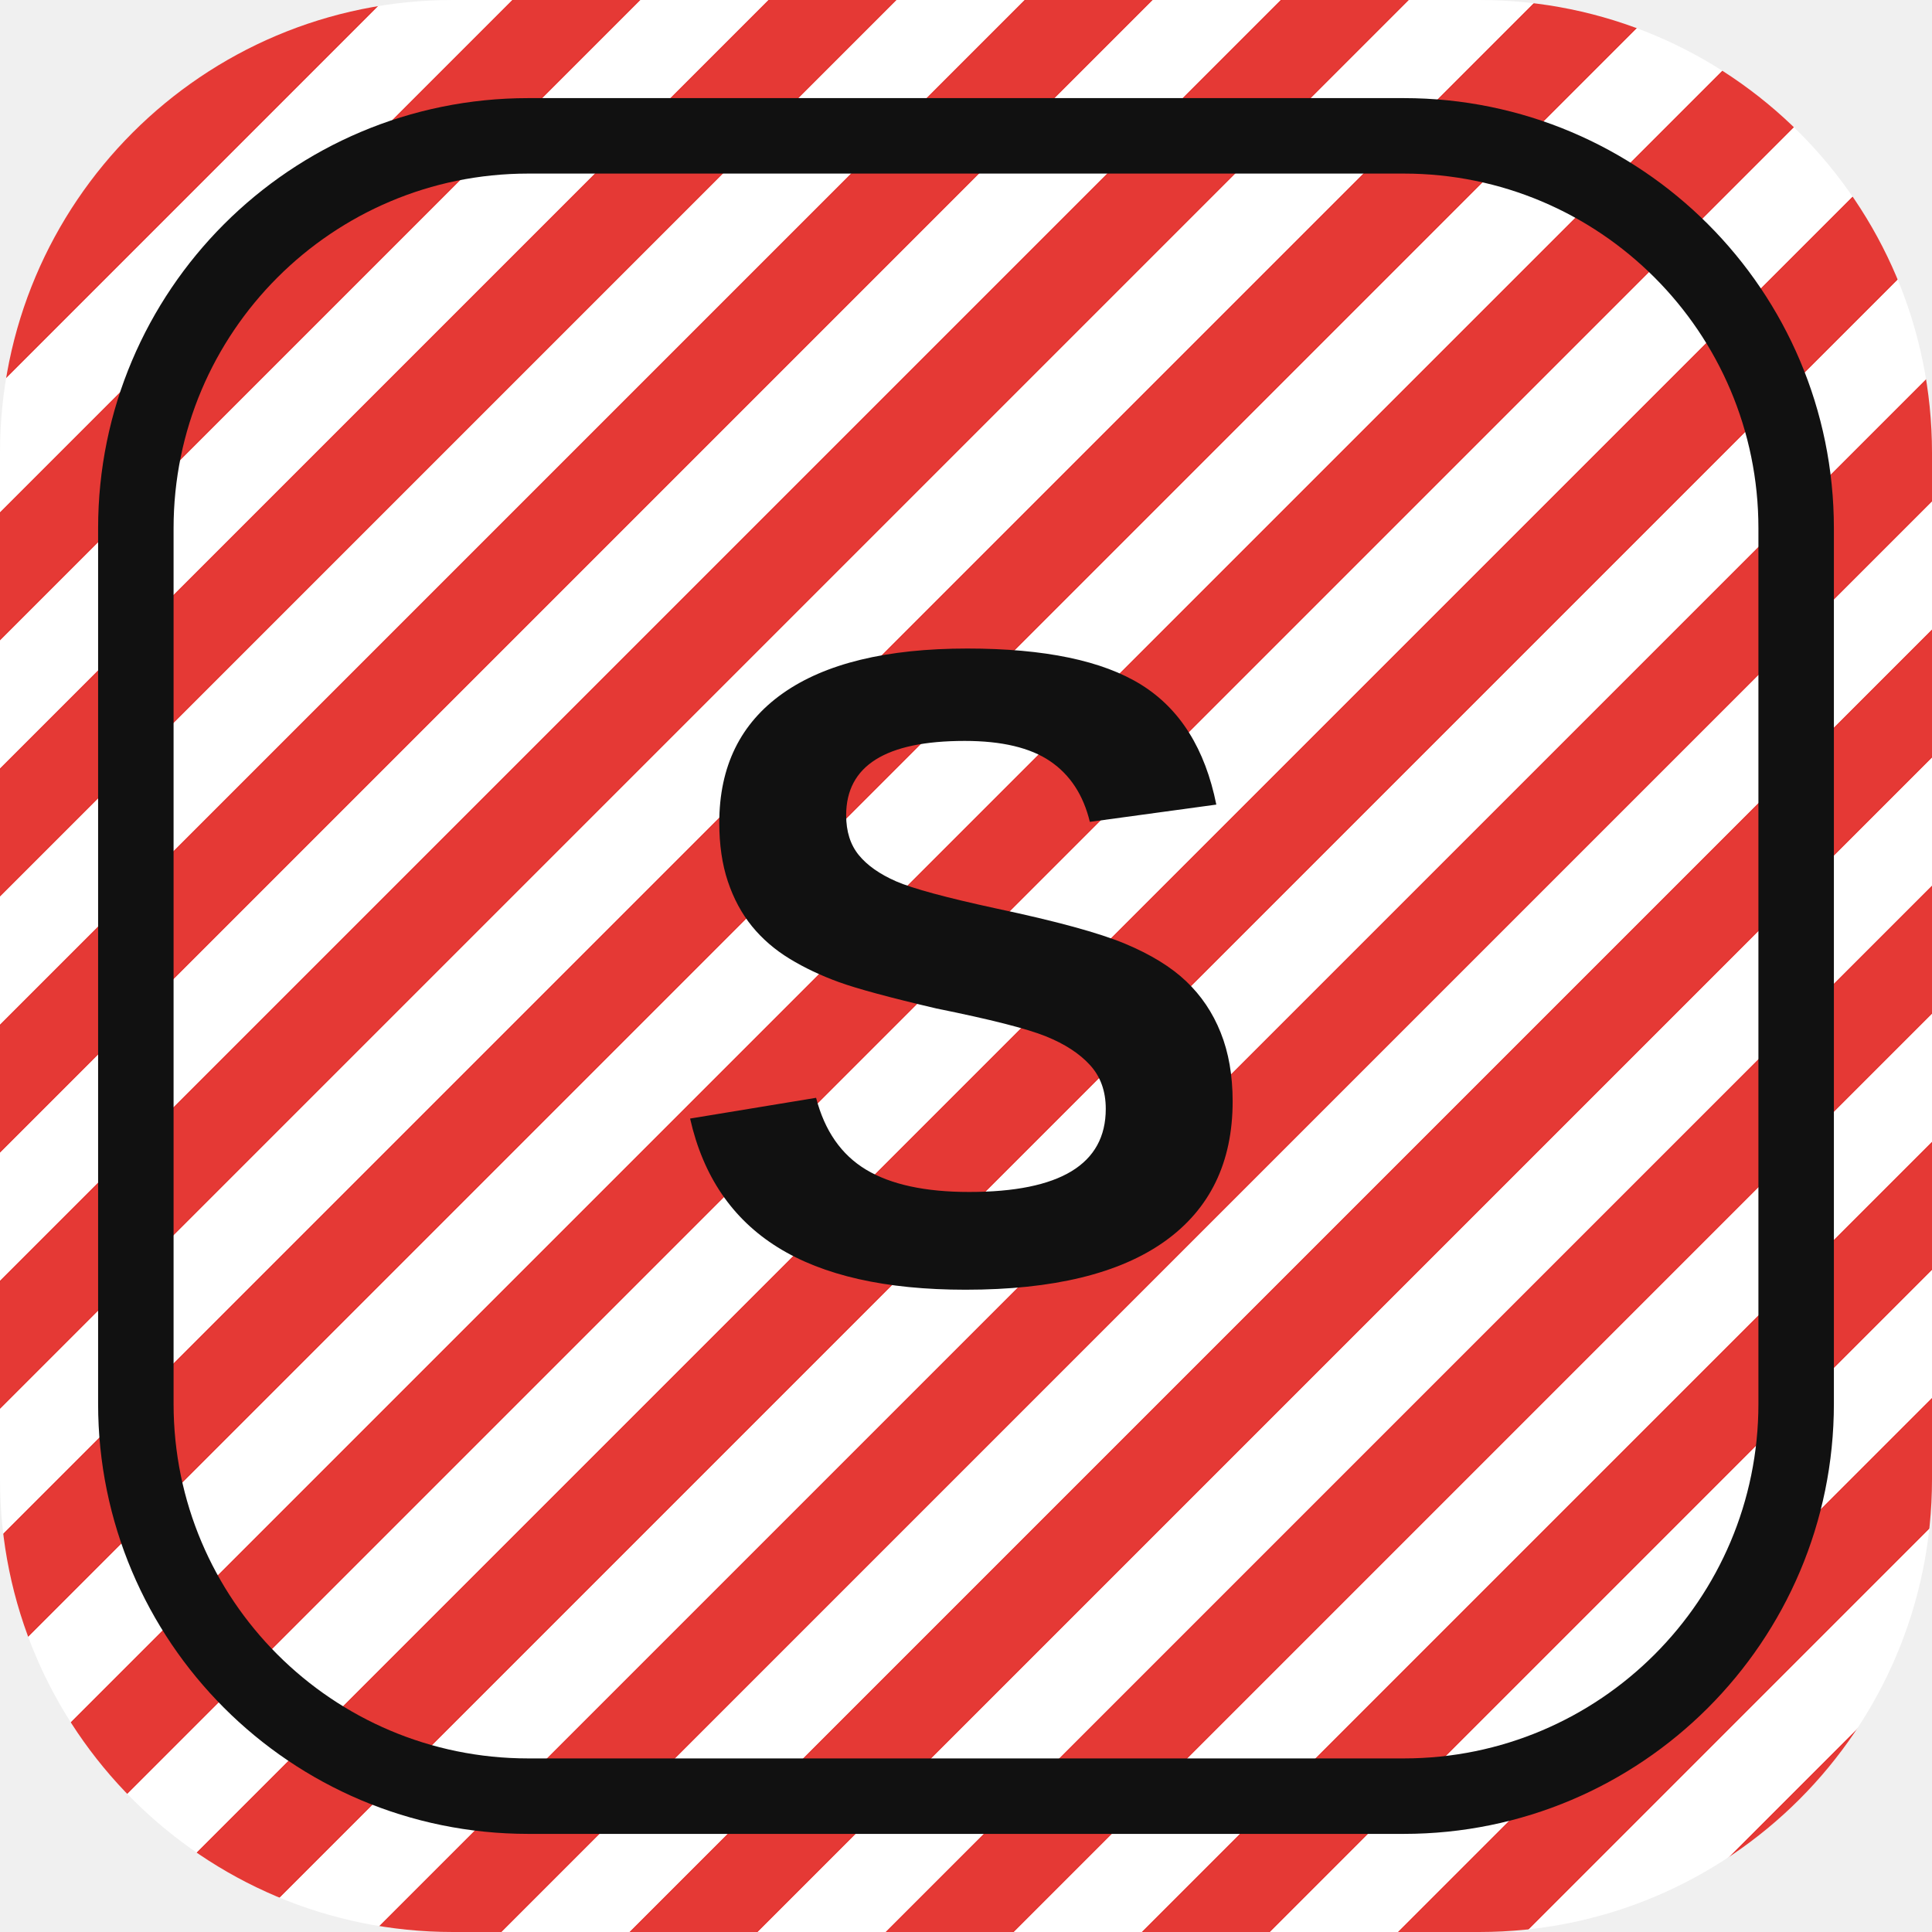
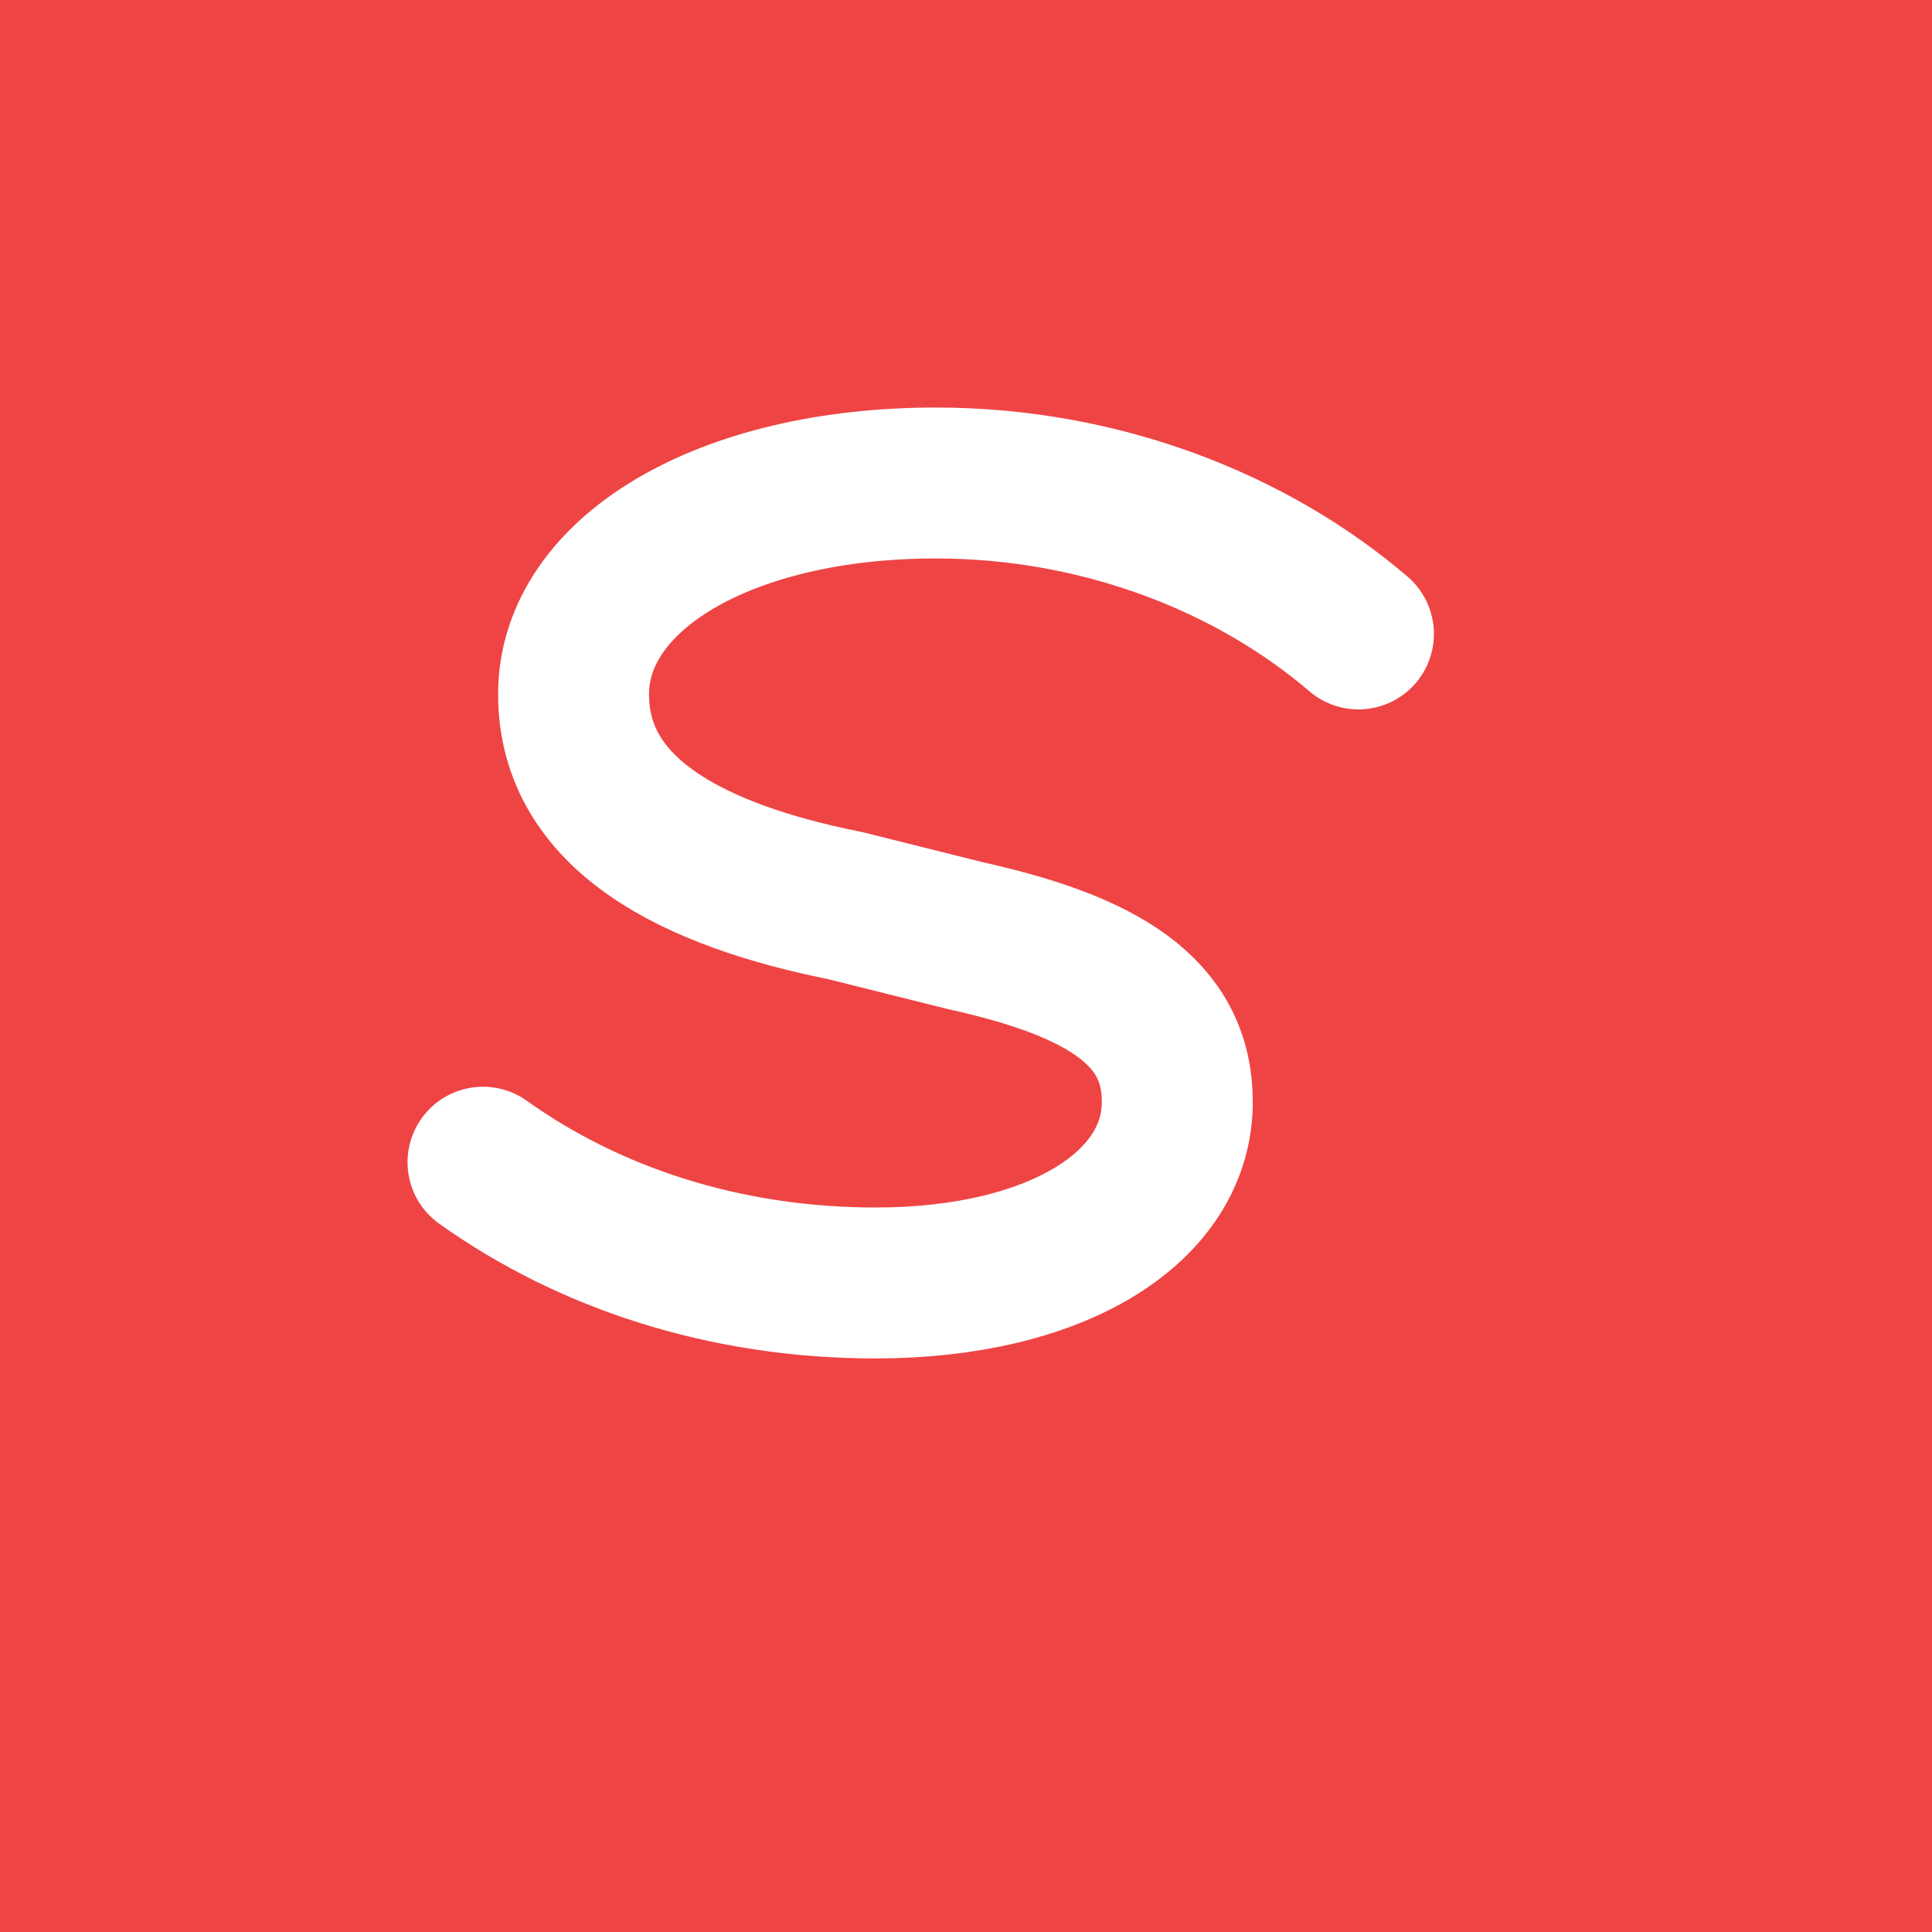
- <svg xmlns="http://www.w3.org/2000/svg" width="512" height="512" viewBox="0 0 512 512">
-   <defs>
-     <pattern id="diag" patternUnits="userSpaceOnUse" width="48" height="48" patternTransform="rotate(45)">
-       <rect width="48" height="48" fill="#ffffff" />
-       <rect width="24" height="48" fill="#e53935" />
-     </pattern>
-   </defs>
-   <rect width="512" height="512" rx="120" fill="url(#diag)" />
-   <rect x="36" y="36" width="440" height="440" rx="104" fill="none" stroke="#111111" stroke-width="20" />
-   <text x="50%" y="53%" text-anchor="middle" dominant-baseline="middle" font-family="Montserrat, Arial, sans-serif" font-size="240" fill="#111111" font-weight="700">S</text>
+ <svg xmlns="http://www.w3.org/2000/svg" width="512" height="512" viewBox="0 0 256 256" role="img" aria-label="Seamless Tiles">
+   <rect width="256" height="256" fill="#ef4444" />
+   <path d="M180 84c-14-12-34-20-56-20-28 0-48 12-48 28 0 16 16 24 36 28l16 4c18 4 28 10 28 22 0 14-16 24-40 24-20 0-38-6-52-16" fill="none" stroke="#ffffff" stroke-width="20" stroke-linecap="round" stroke-linejoin="round" />
</svg>
